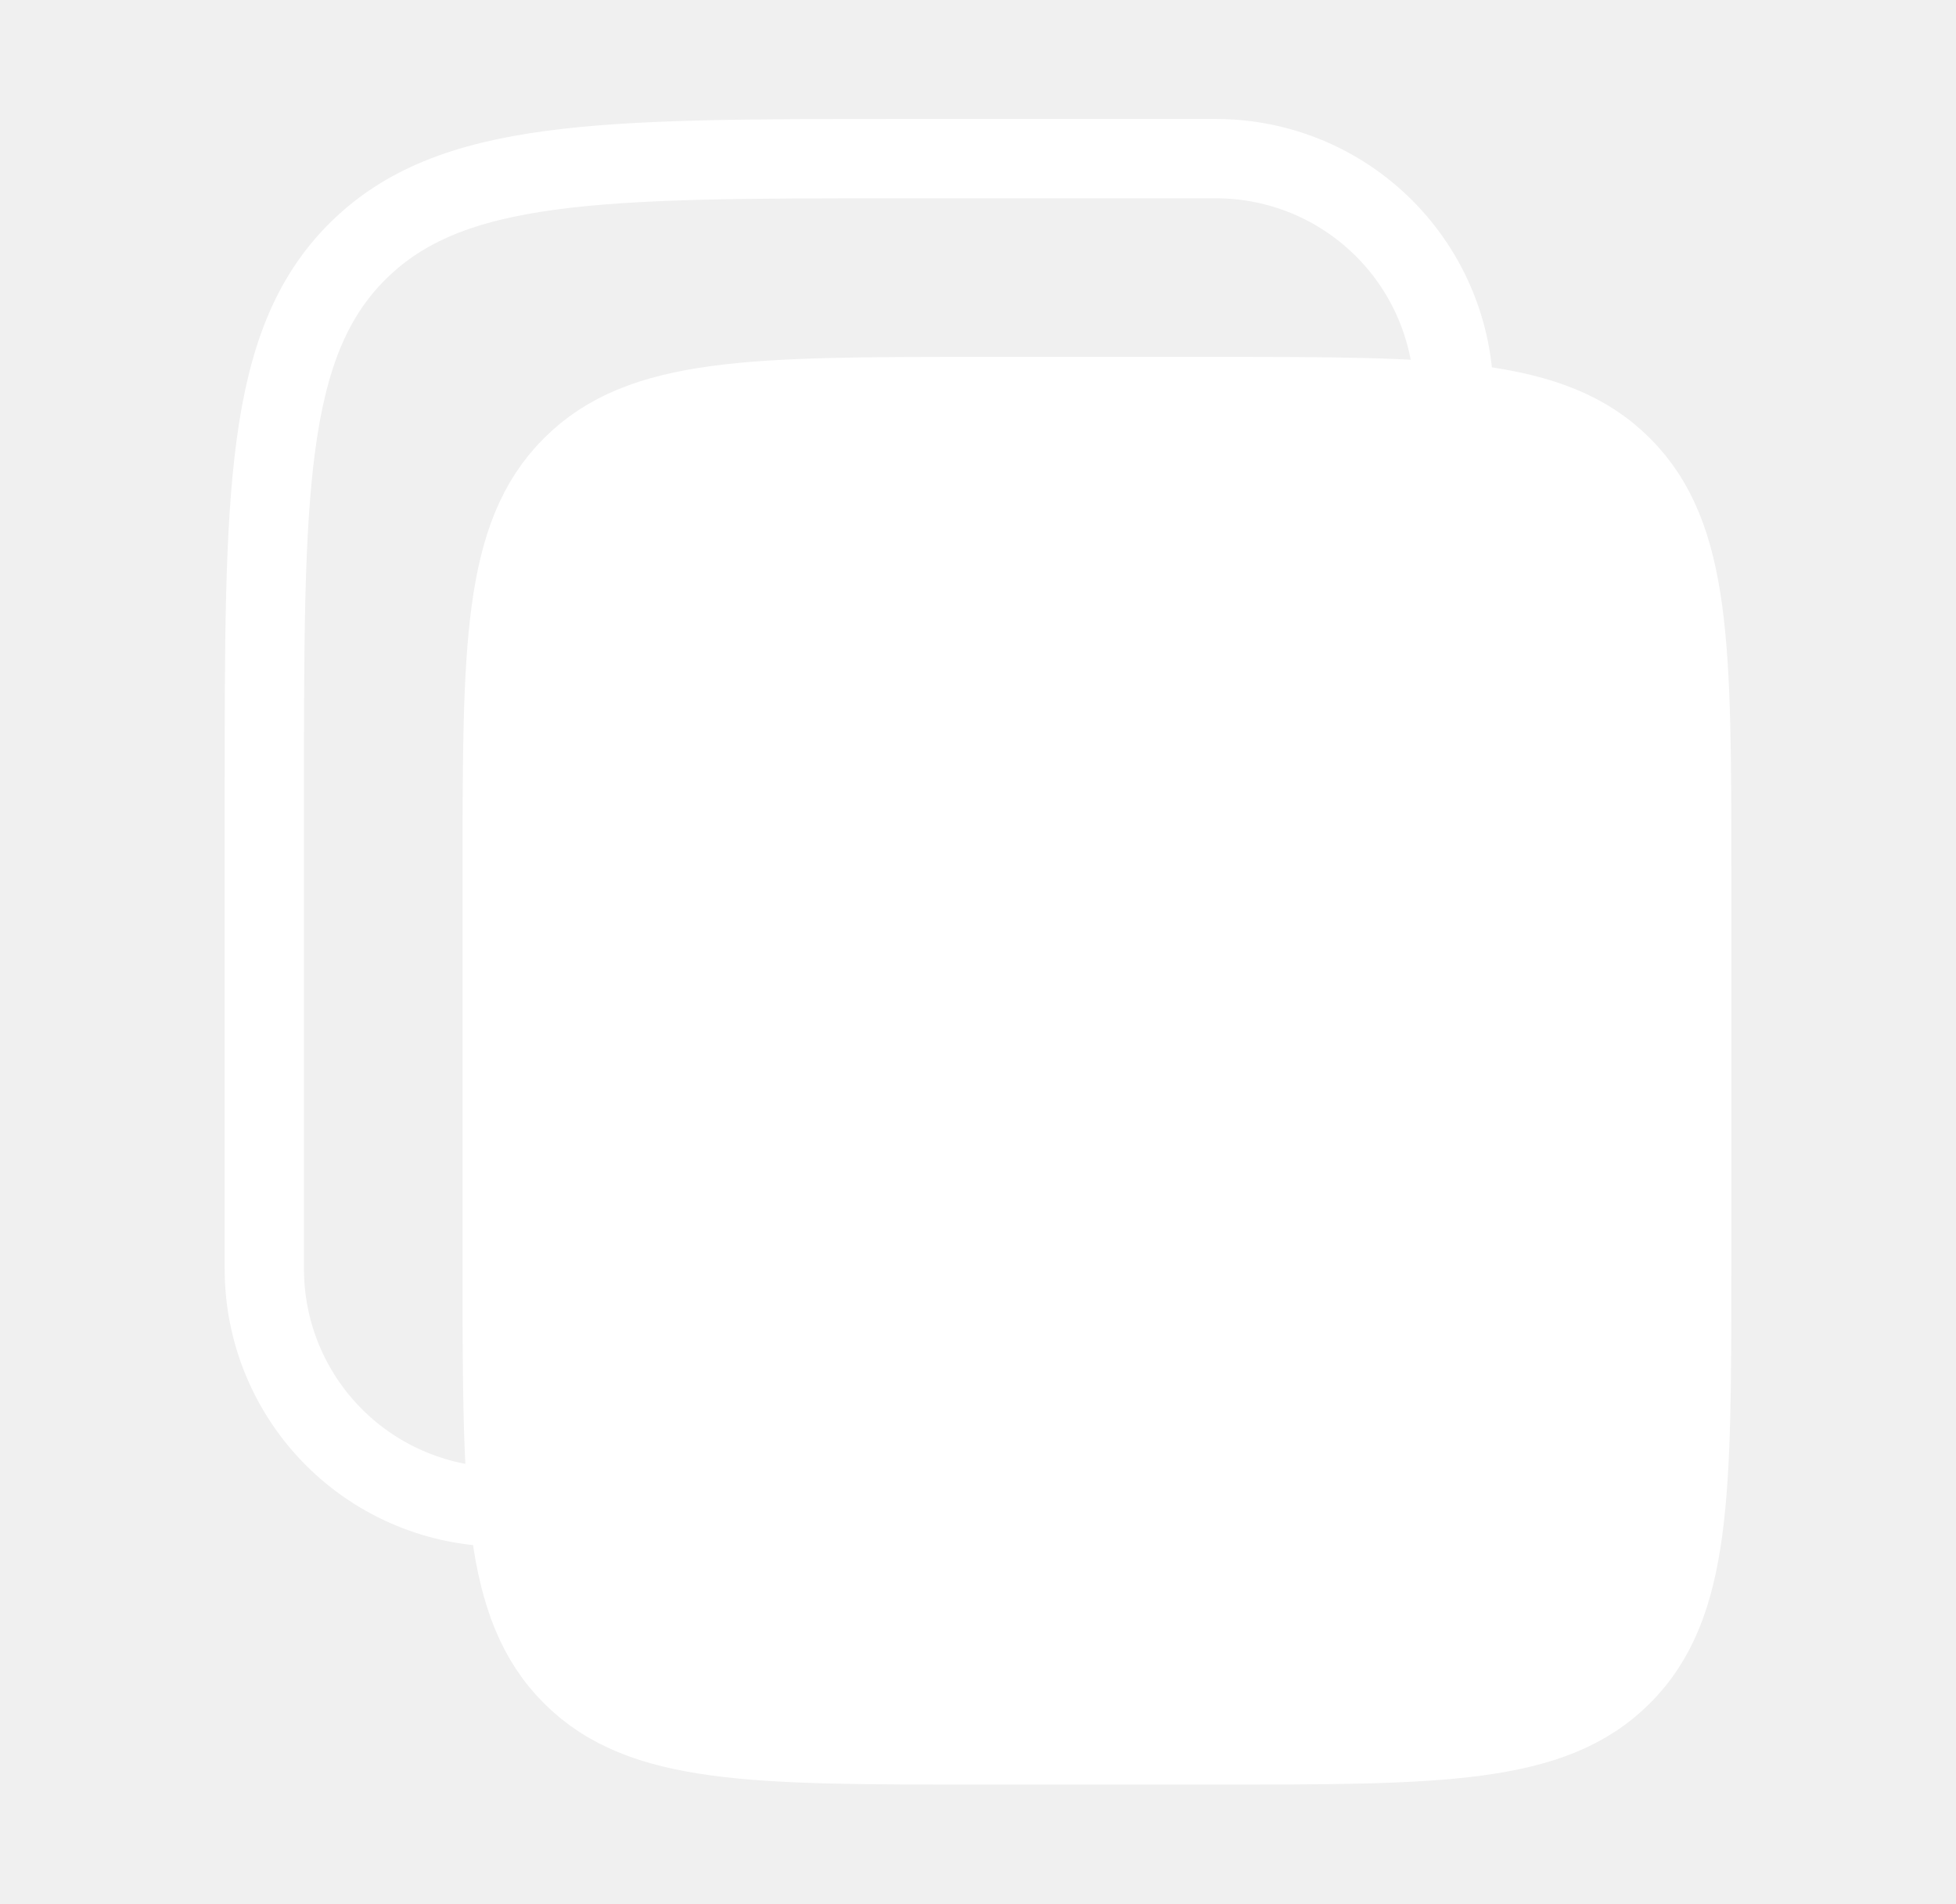
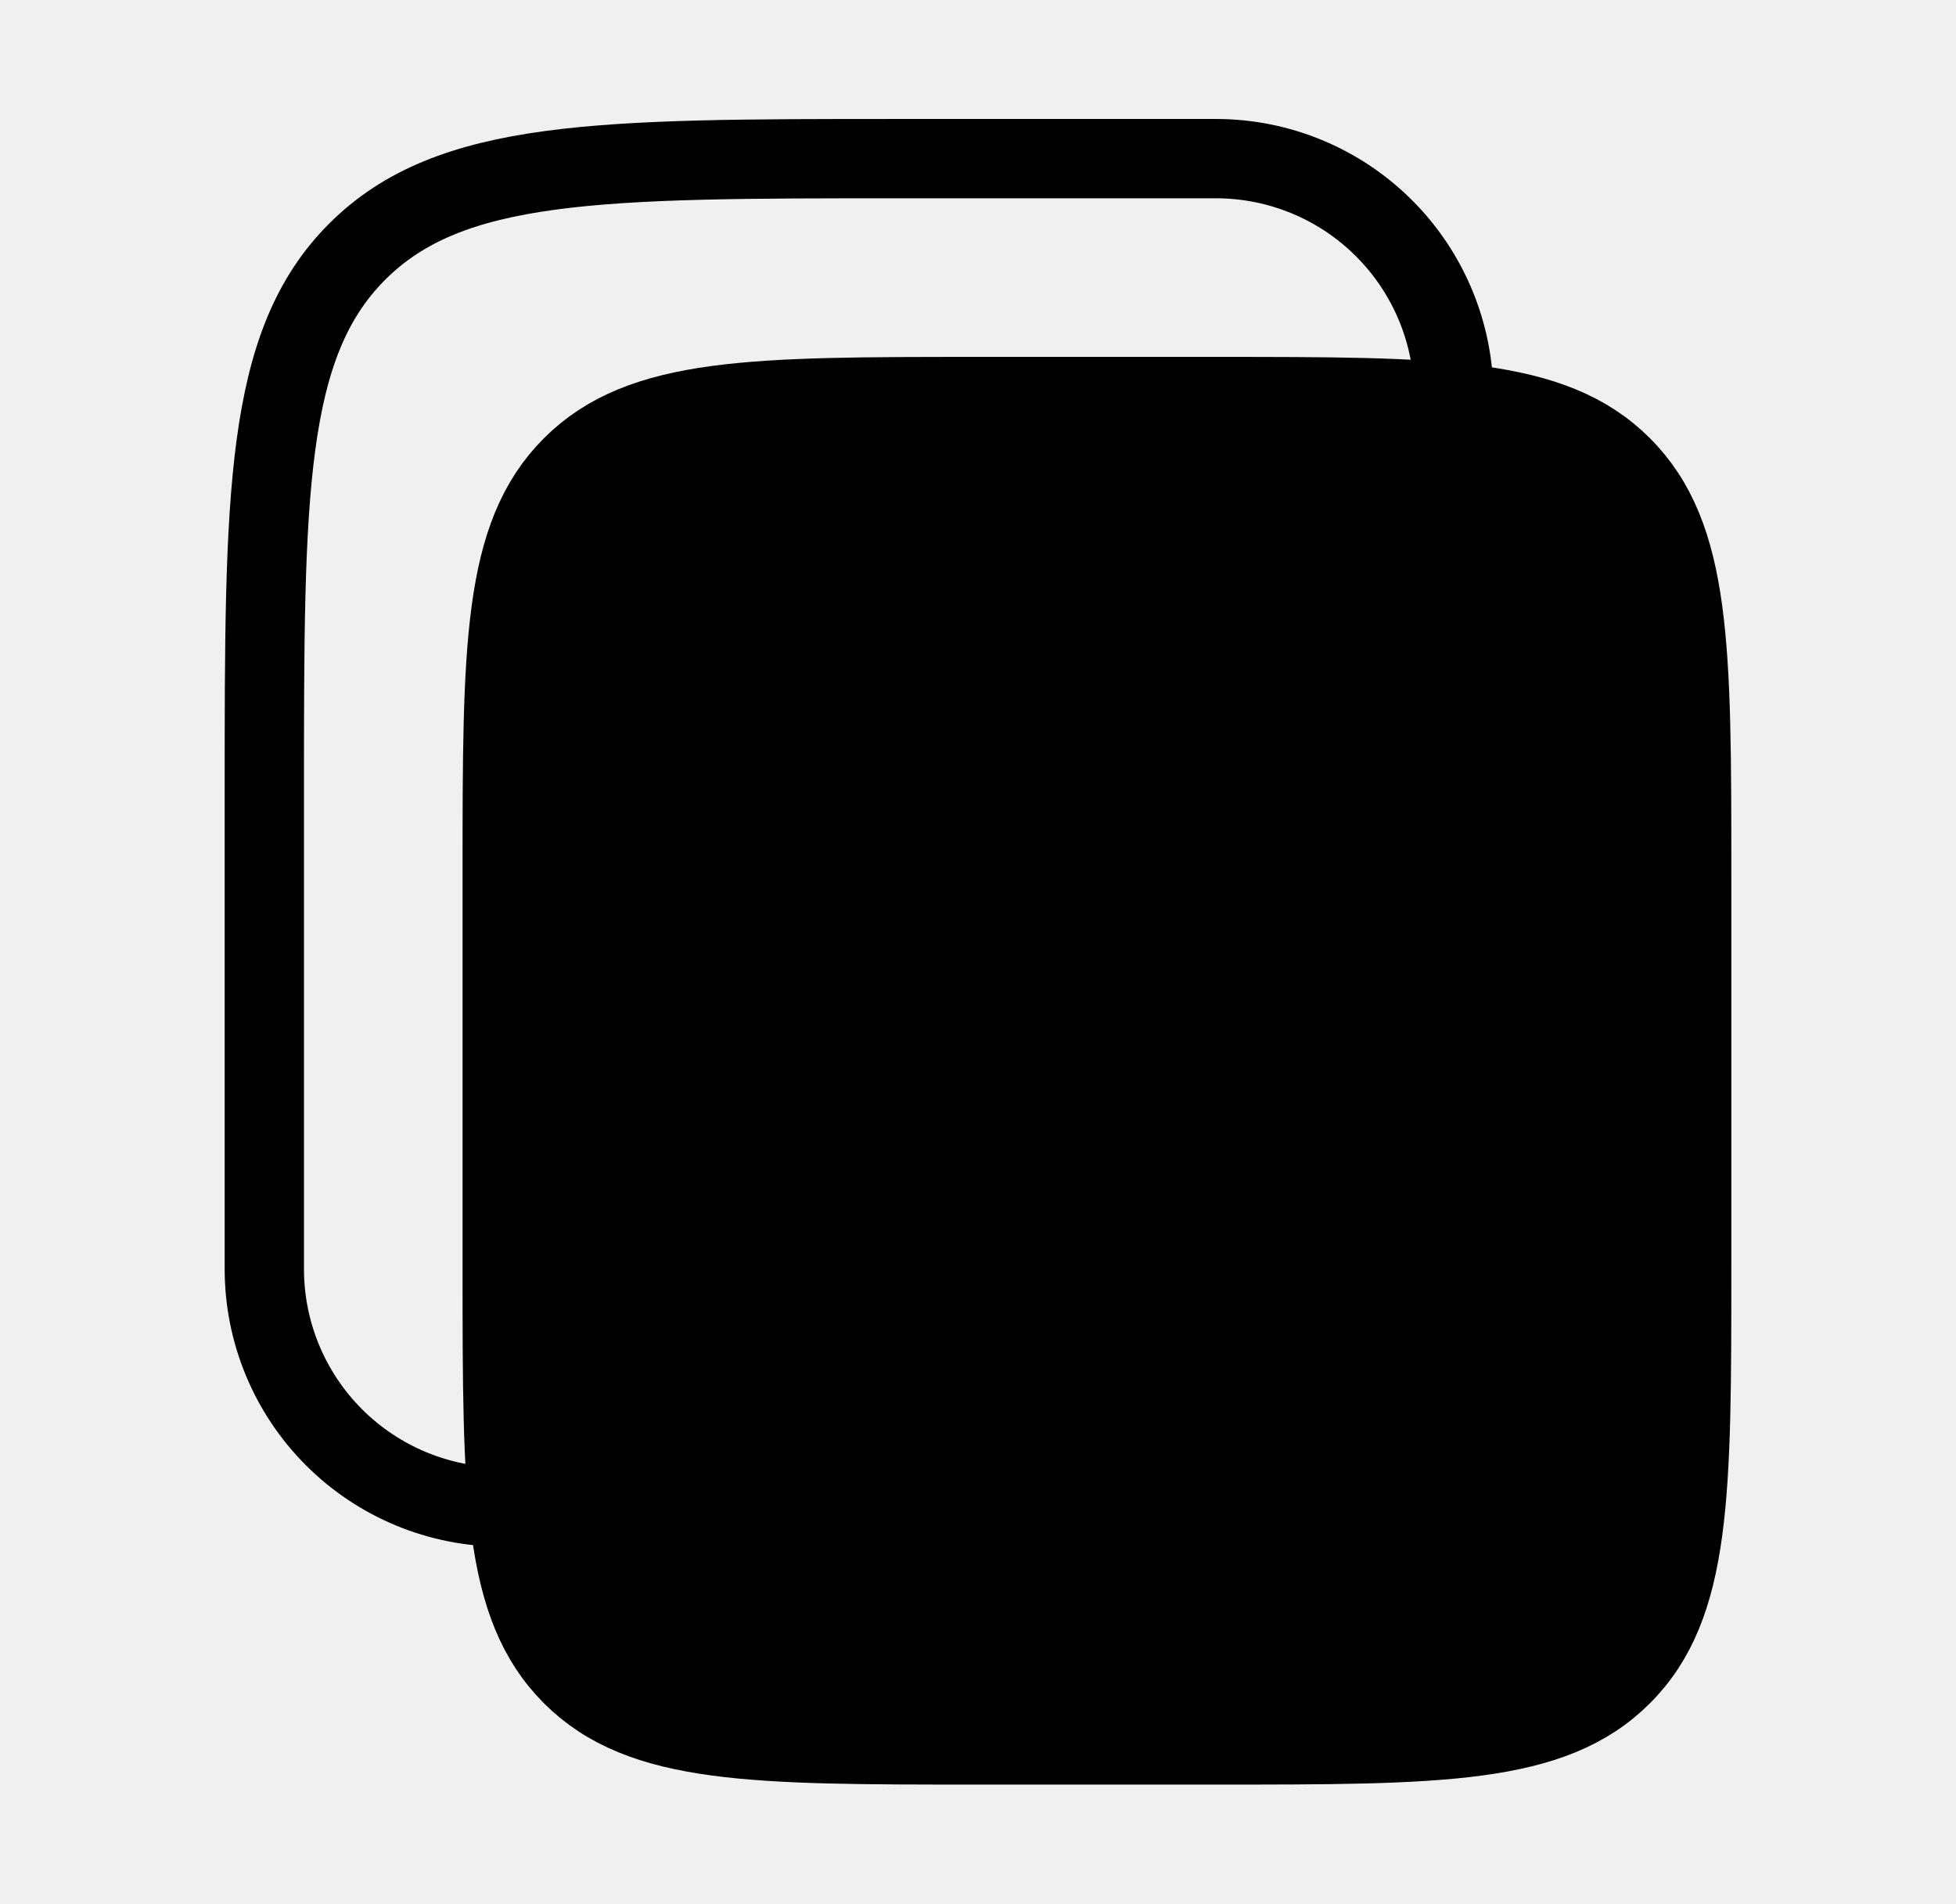
<svg xmlns="http://www.w3.org/2000/svg" width="37" height="36" viewBox="0 0 37 36" fill="none">
-   <path d="M9.5 16.5C9.5 12.258 9.5 10.136 10.819 8.819C12.136 7.5 14.258 7.5 18.5 7.5H23C27.242 7.5 29.364 7.5 30.681 8.819C32 10.136 32 12.258 32 16.5V24C32 28.242 32 30.364 30.681 31.681C29.364 33 27.242 33 23 33H18.5C14.258 33 12.136 33 10.819 31.681C9.5 30.364 9.5 28.242 9.5 24V16.5Z" fill="white" stroke="white" stroke-width="1.5" />
-   <path d="M9.5 28.5C8.307 28.5 7.162 28.026 6.318 27.182C5.474 26.338 5 25.194 5 24V15C5 9.344 5 6.514 6.758 4.758C8.516 3.002 11.344 3 17 3H23C24.194 3 25.338 3.474 26.182 4.318C27.026 5.162 27.5 6.307 27.5 7.5" stroke="white" stroke-width="1.5" />
+   <path d="M9.5 16.5C9.5 12.258 9.5 10.136 10.819 8.819C12.136 7.5 14.258 7.5 18.5 7.5H23C27.242 7.5 29.364 7.5 30.681 8.819C32 10.136 32 12.258 32 16.5V24C32 28.242 32 30.364 30.681 31.681C29.364 33 27.242 33 23 33H18.5C14.258 33 12.136 33 10.819 31.681C9.5 30.364 9.5 28.242 9.5 24V16.5Z" fill="currentColor" stroke="currentColor" stroke-width="1.5" />
+   <path d="M9.5 28.5C8.307 28.5 7.162 28.026 6.318 27.182C5.474 26.338 5 25.194 5 24V15C5 9.344 5 6.514 6.758 4.758C8.516 3.002 11.344 3 17 3H23C24.194 3 25.338 3.474 26.182 4.318C27.026 5.162 27.5 6.307 27.5 7.5" stroke="currentColor" stroke-width="1.5" />
</svg>
